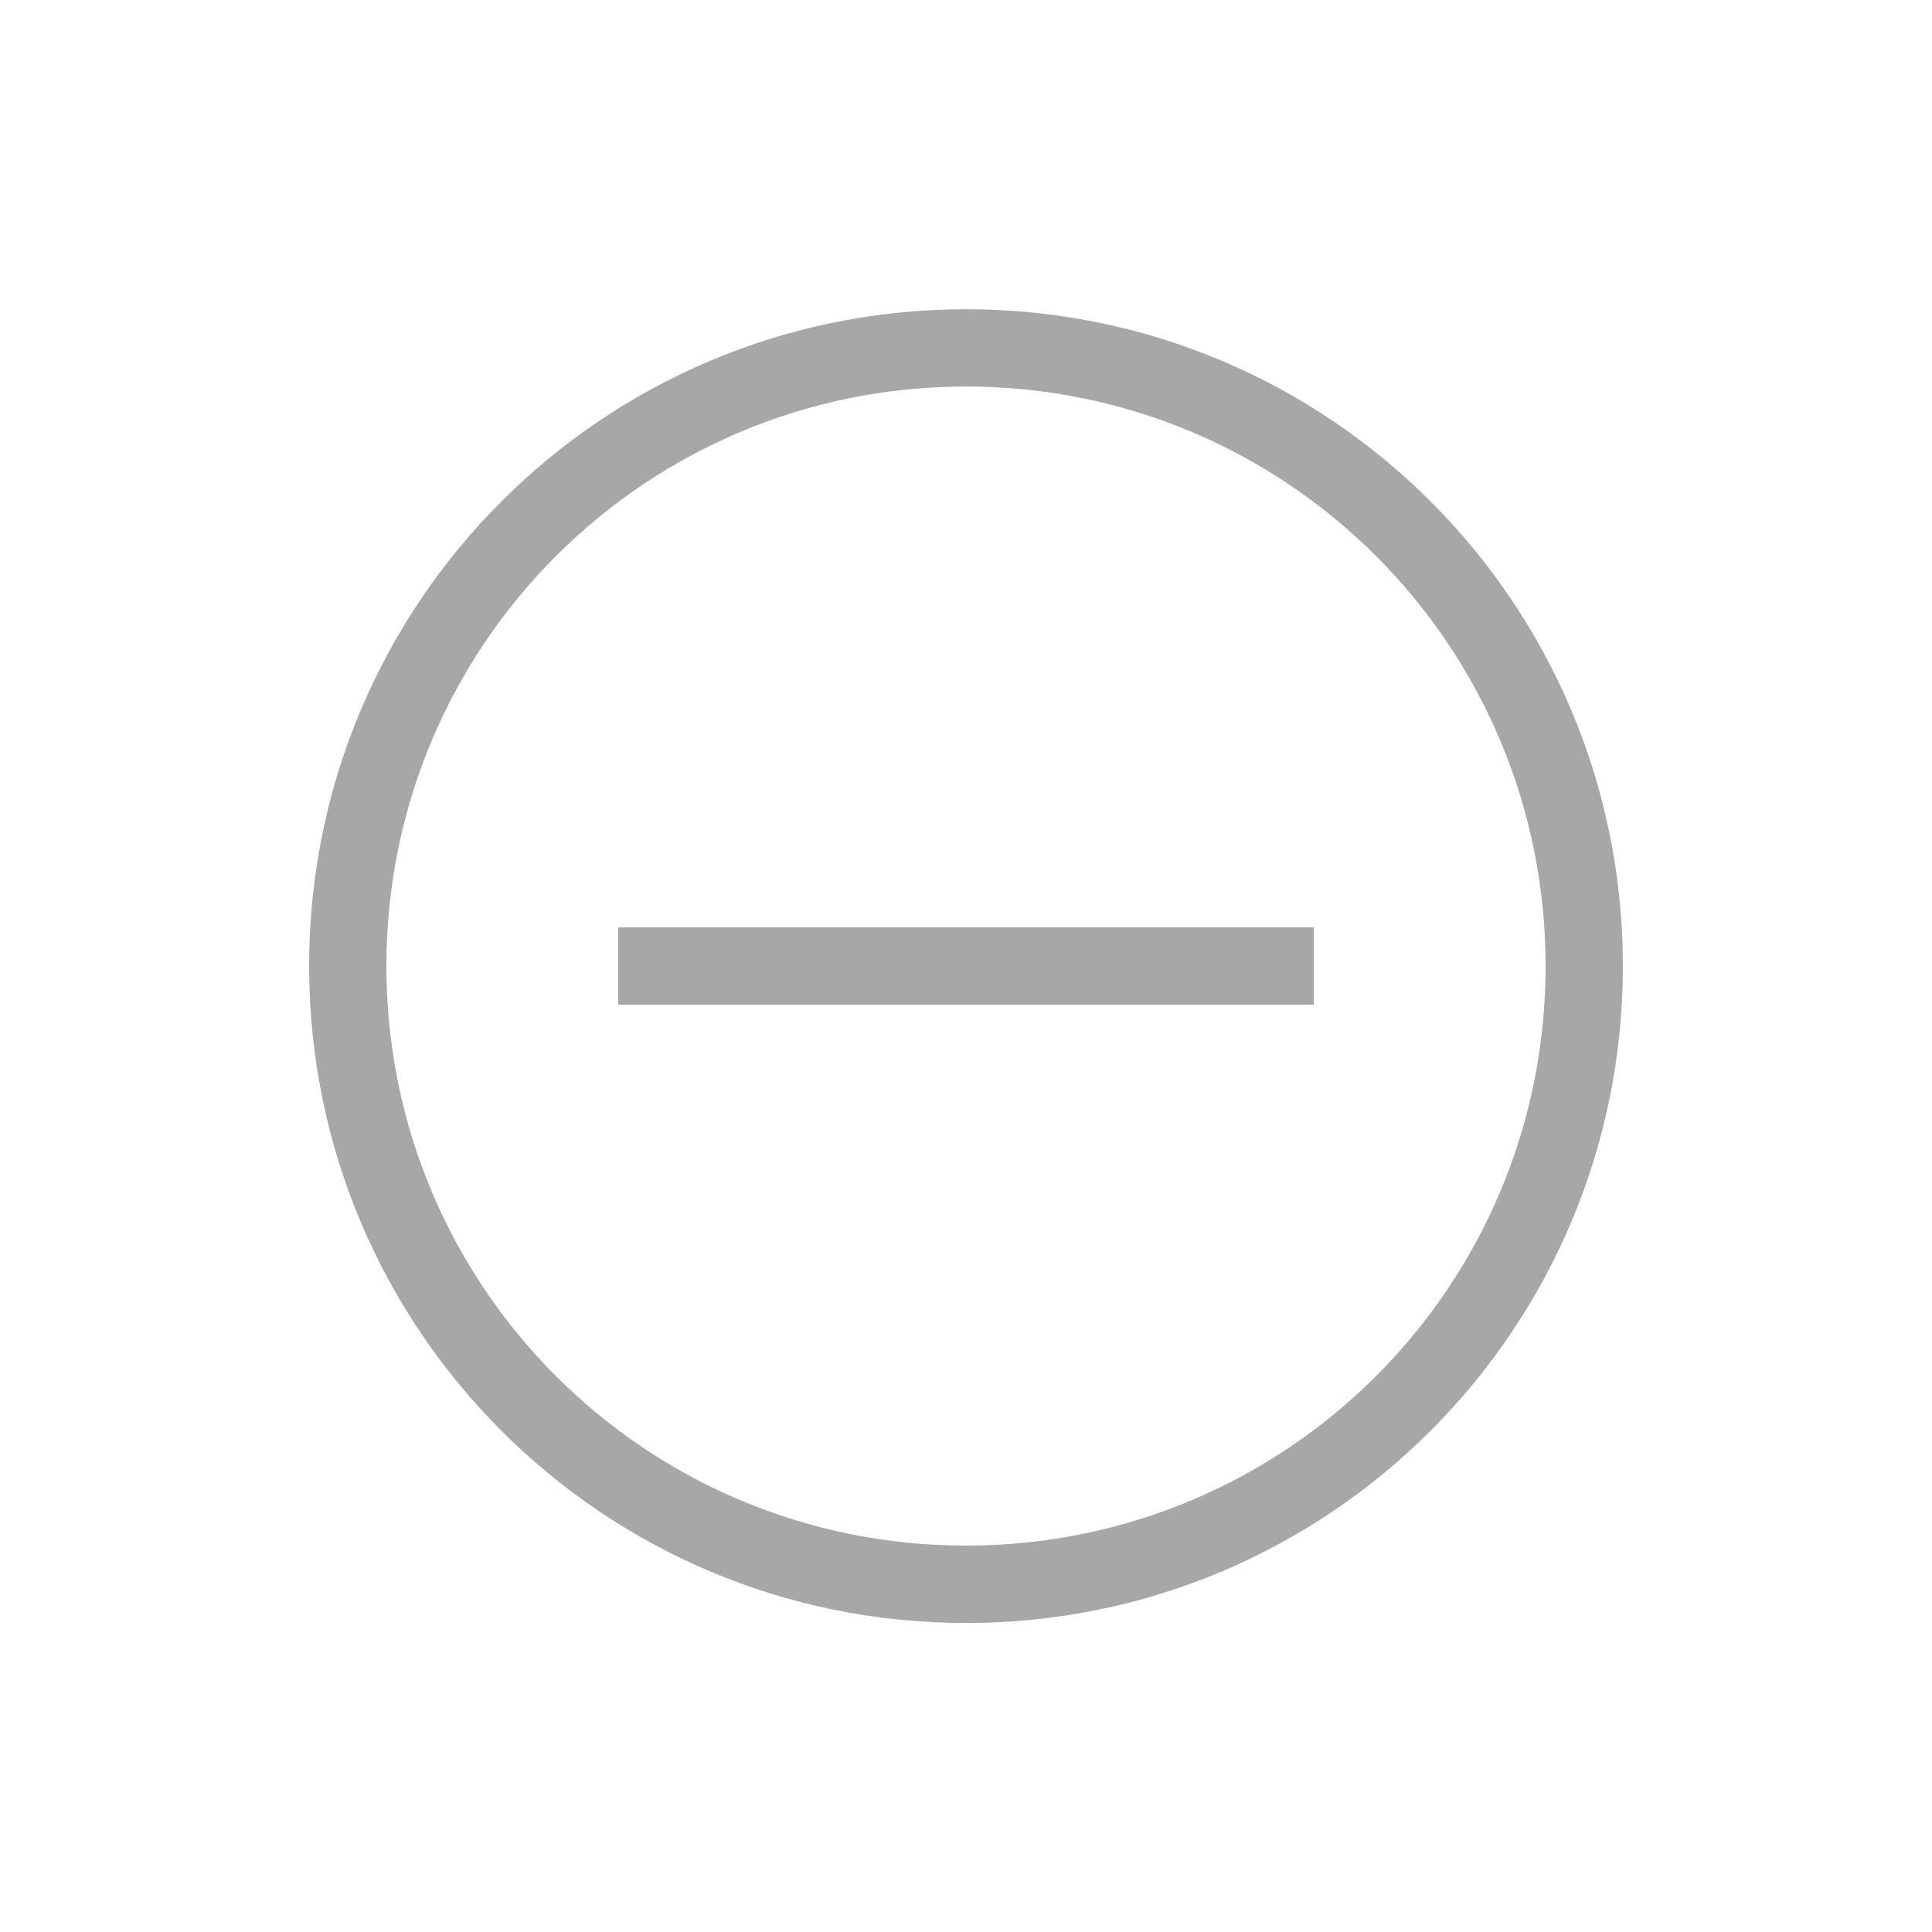
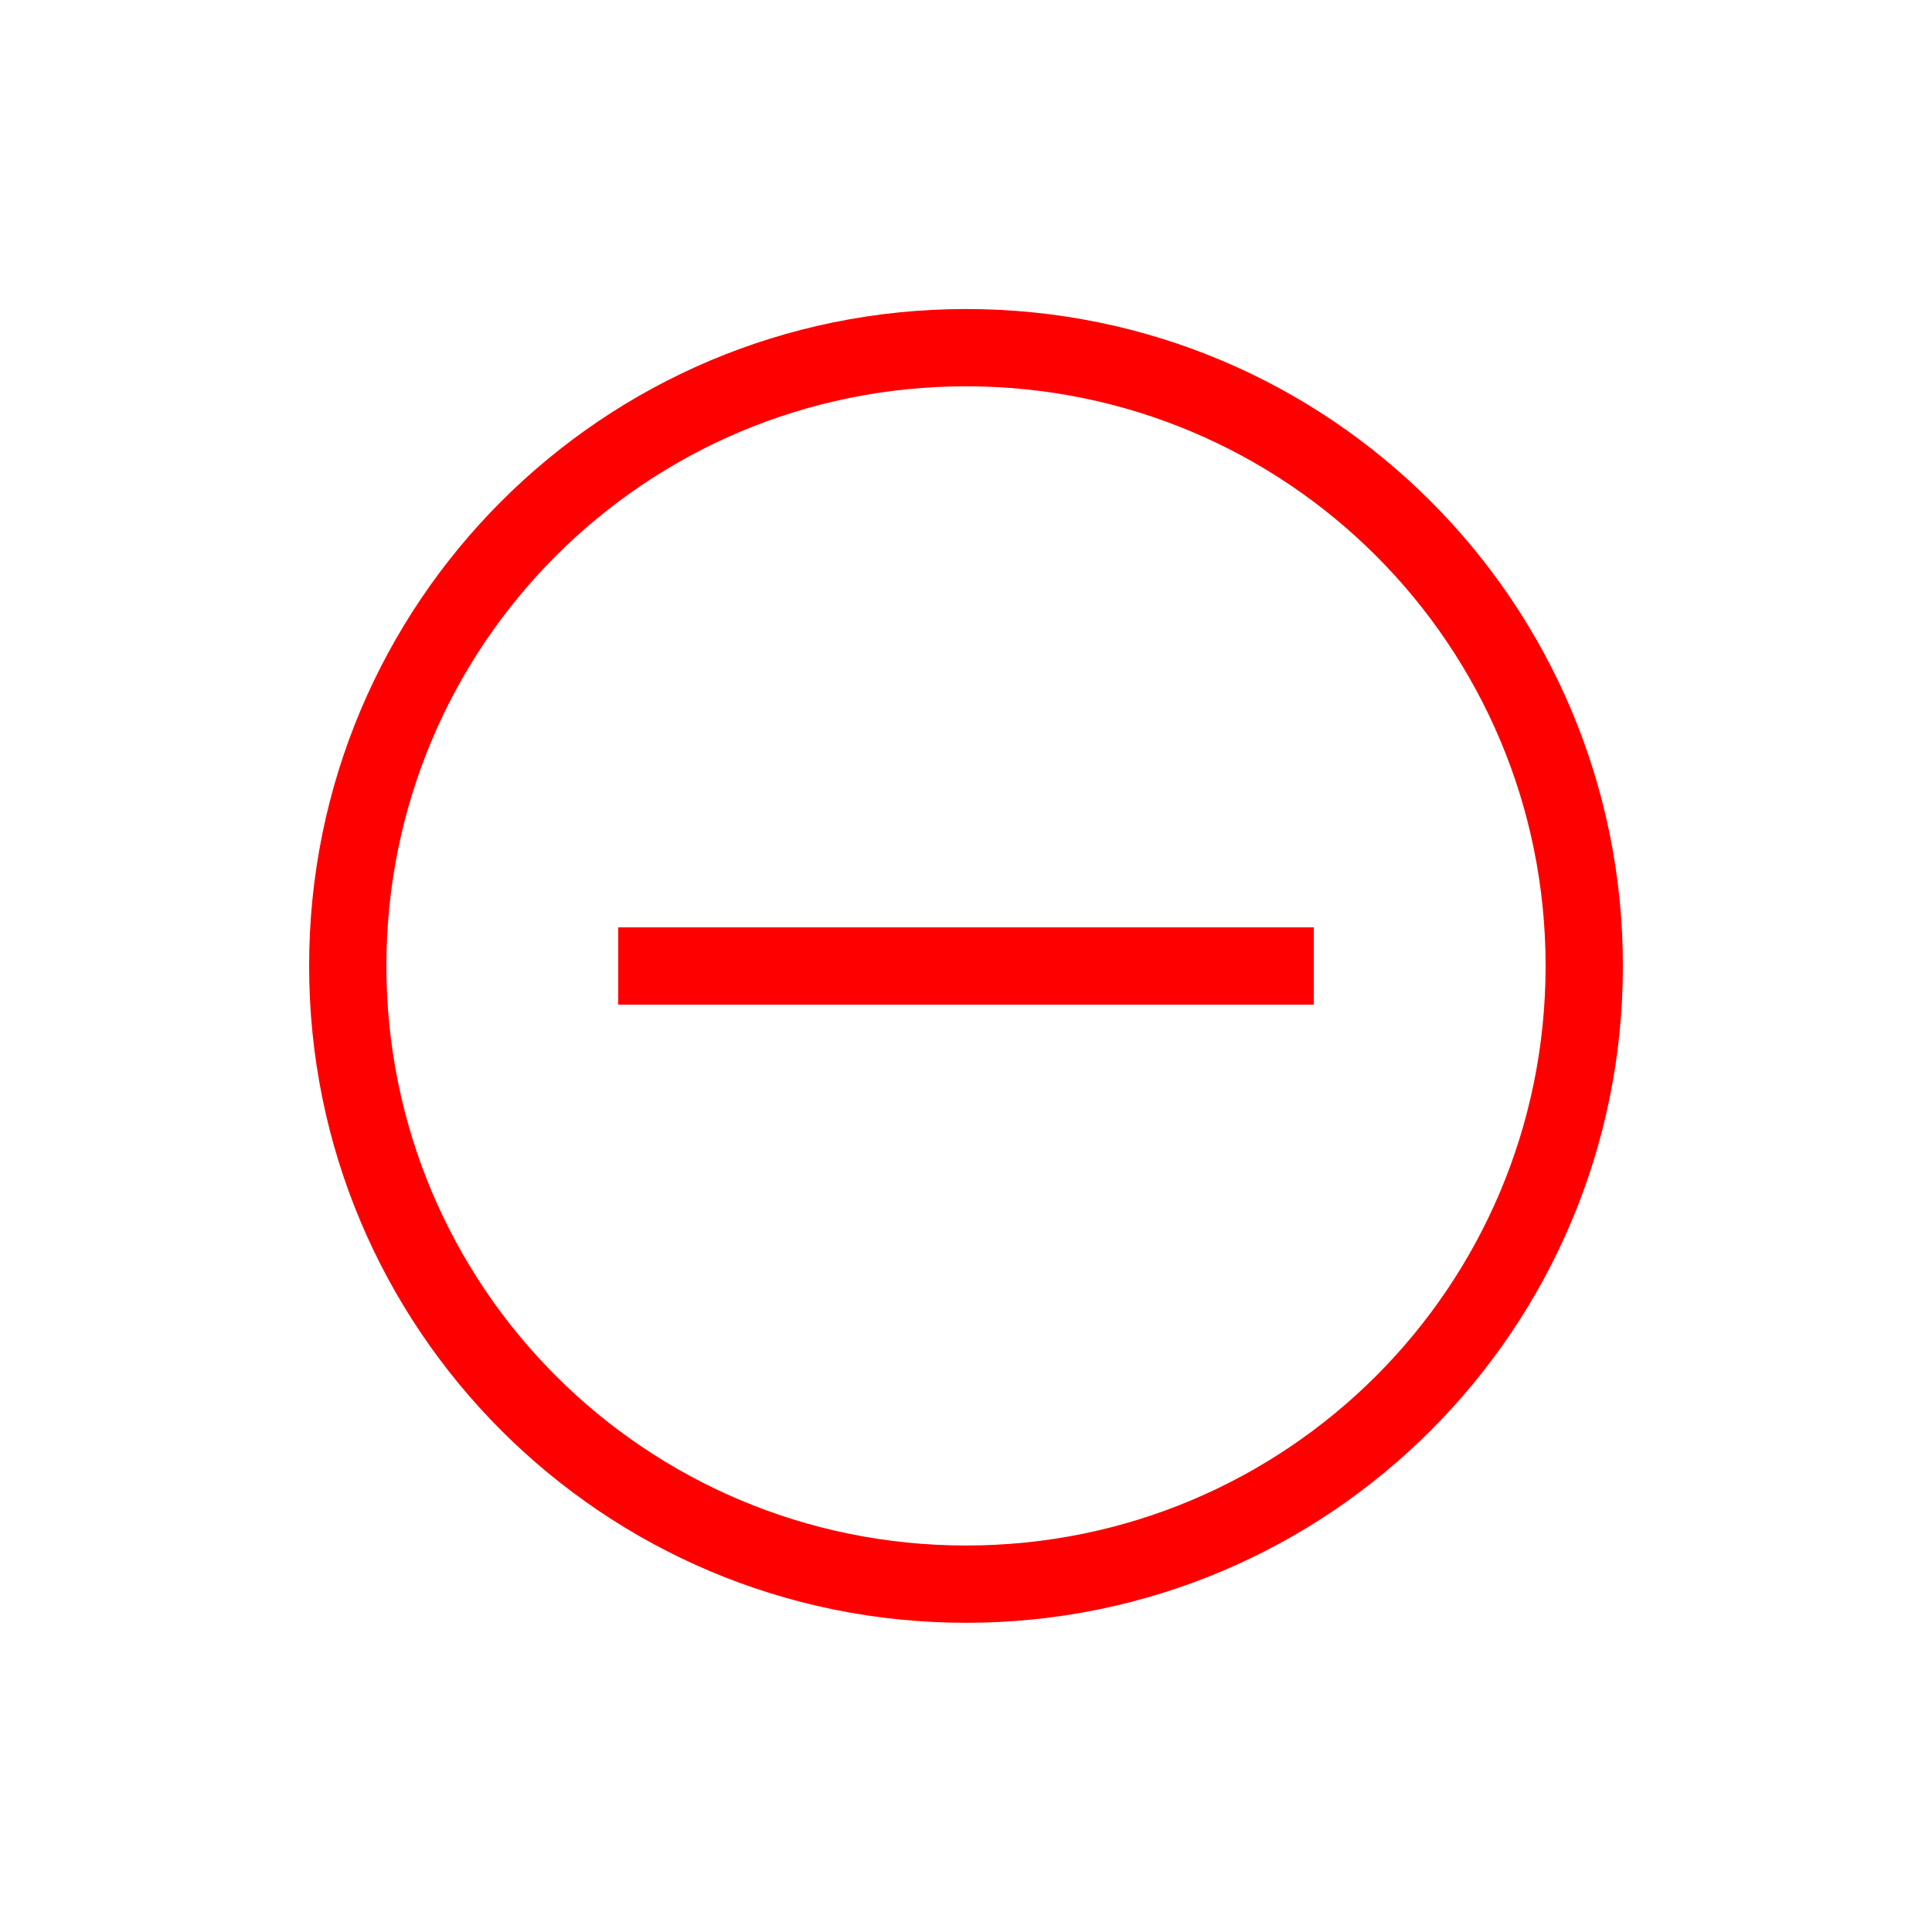
- <svg xmlns="http://www.w3.org/2000/svg" width="16" height="16" viewBox="0 0 16 16" fill="none">
-   <path d="M8 13.441C4.992 13.441 2.56 11.008 2.56 8.001C2.56 4.993 4.992 2.561 8 2.561C11.008 2.561 13.44 4.993 13.44 8.001C13.44 11.008 11.008 13.441 8 13.441ZM8 3.201C5.344 3.201 3.2 5.345 3.2 8.001C3.2 10.656 5.344 12.8 8 12.8C10.656 12.8 12.8 10.656 12.8 8.001C12.8 5.345 10.656 3.201 8 3.201Z" fill="#A7A7A7" />
-   <path d="M5.12 7.68H10.88V8.32H5.12V7.68Z" fill="#A7A7A7" />
+ <svg xmlns="http://www.w3.org/2000/svg" width="20" height="20" viewBox="0 0 20 20" fill="none">
+   <path d="M10 16.799C6.24 16.799 3.2 13.759 3.2 9.999C3.2 6.239 6.24 3.199 10 3.199C13.76 3.199 16.8 6.239 16.8 9.999C16.8 13.759 13.76 16.799 10 16.799ZM10 3.999C6.68 3.999 4 6.679 4 9.999C4 13.319 6.68 15.999 10 15.999C13.32 15.999 16 13.319 16 9.999C16 6.679 13.32 3.999 10 3.999Z" fill="#FF0000" />
+   <path d="M6.4 9.6H13.6V10.4H6.4V9.6Z" fill="#FF0000" />
</svg>
